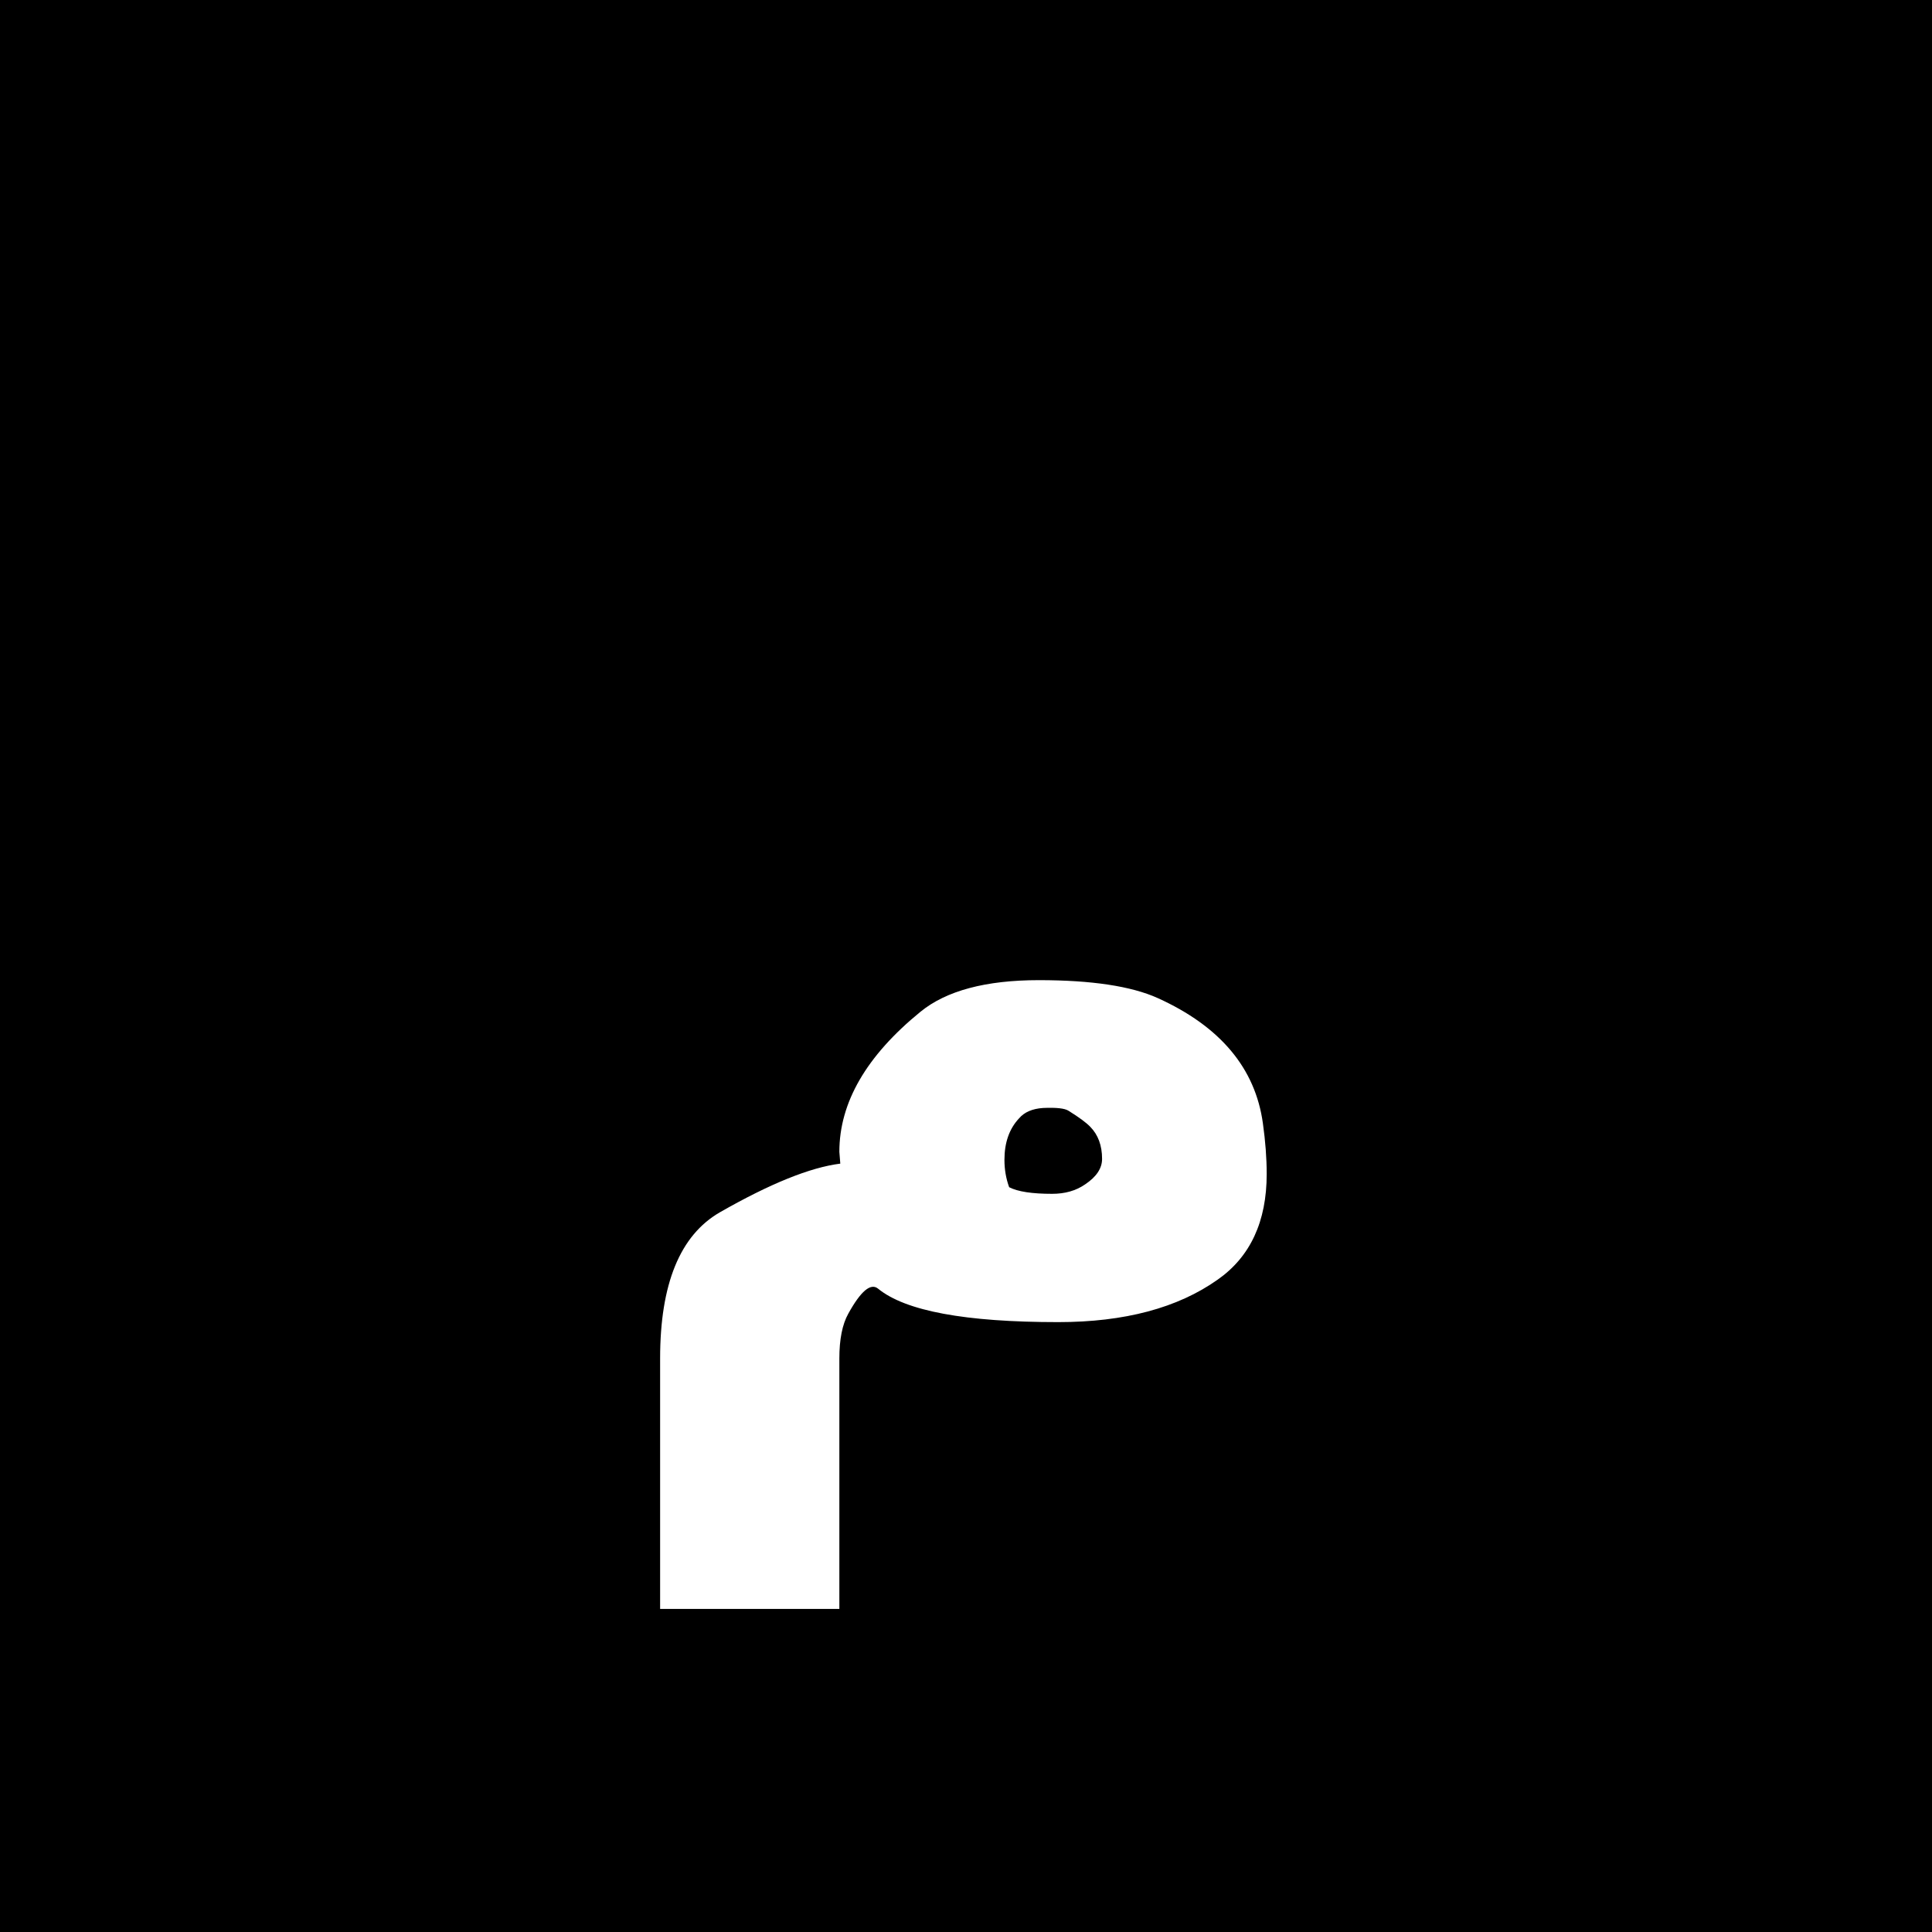
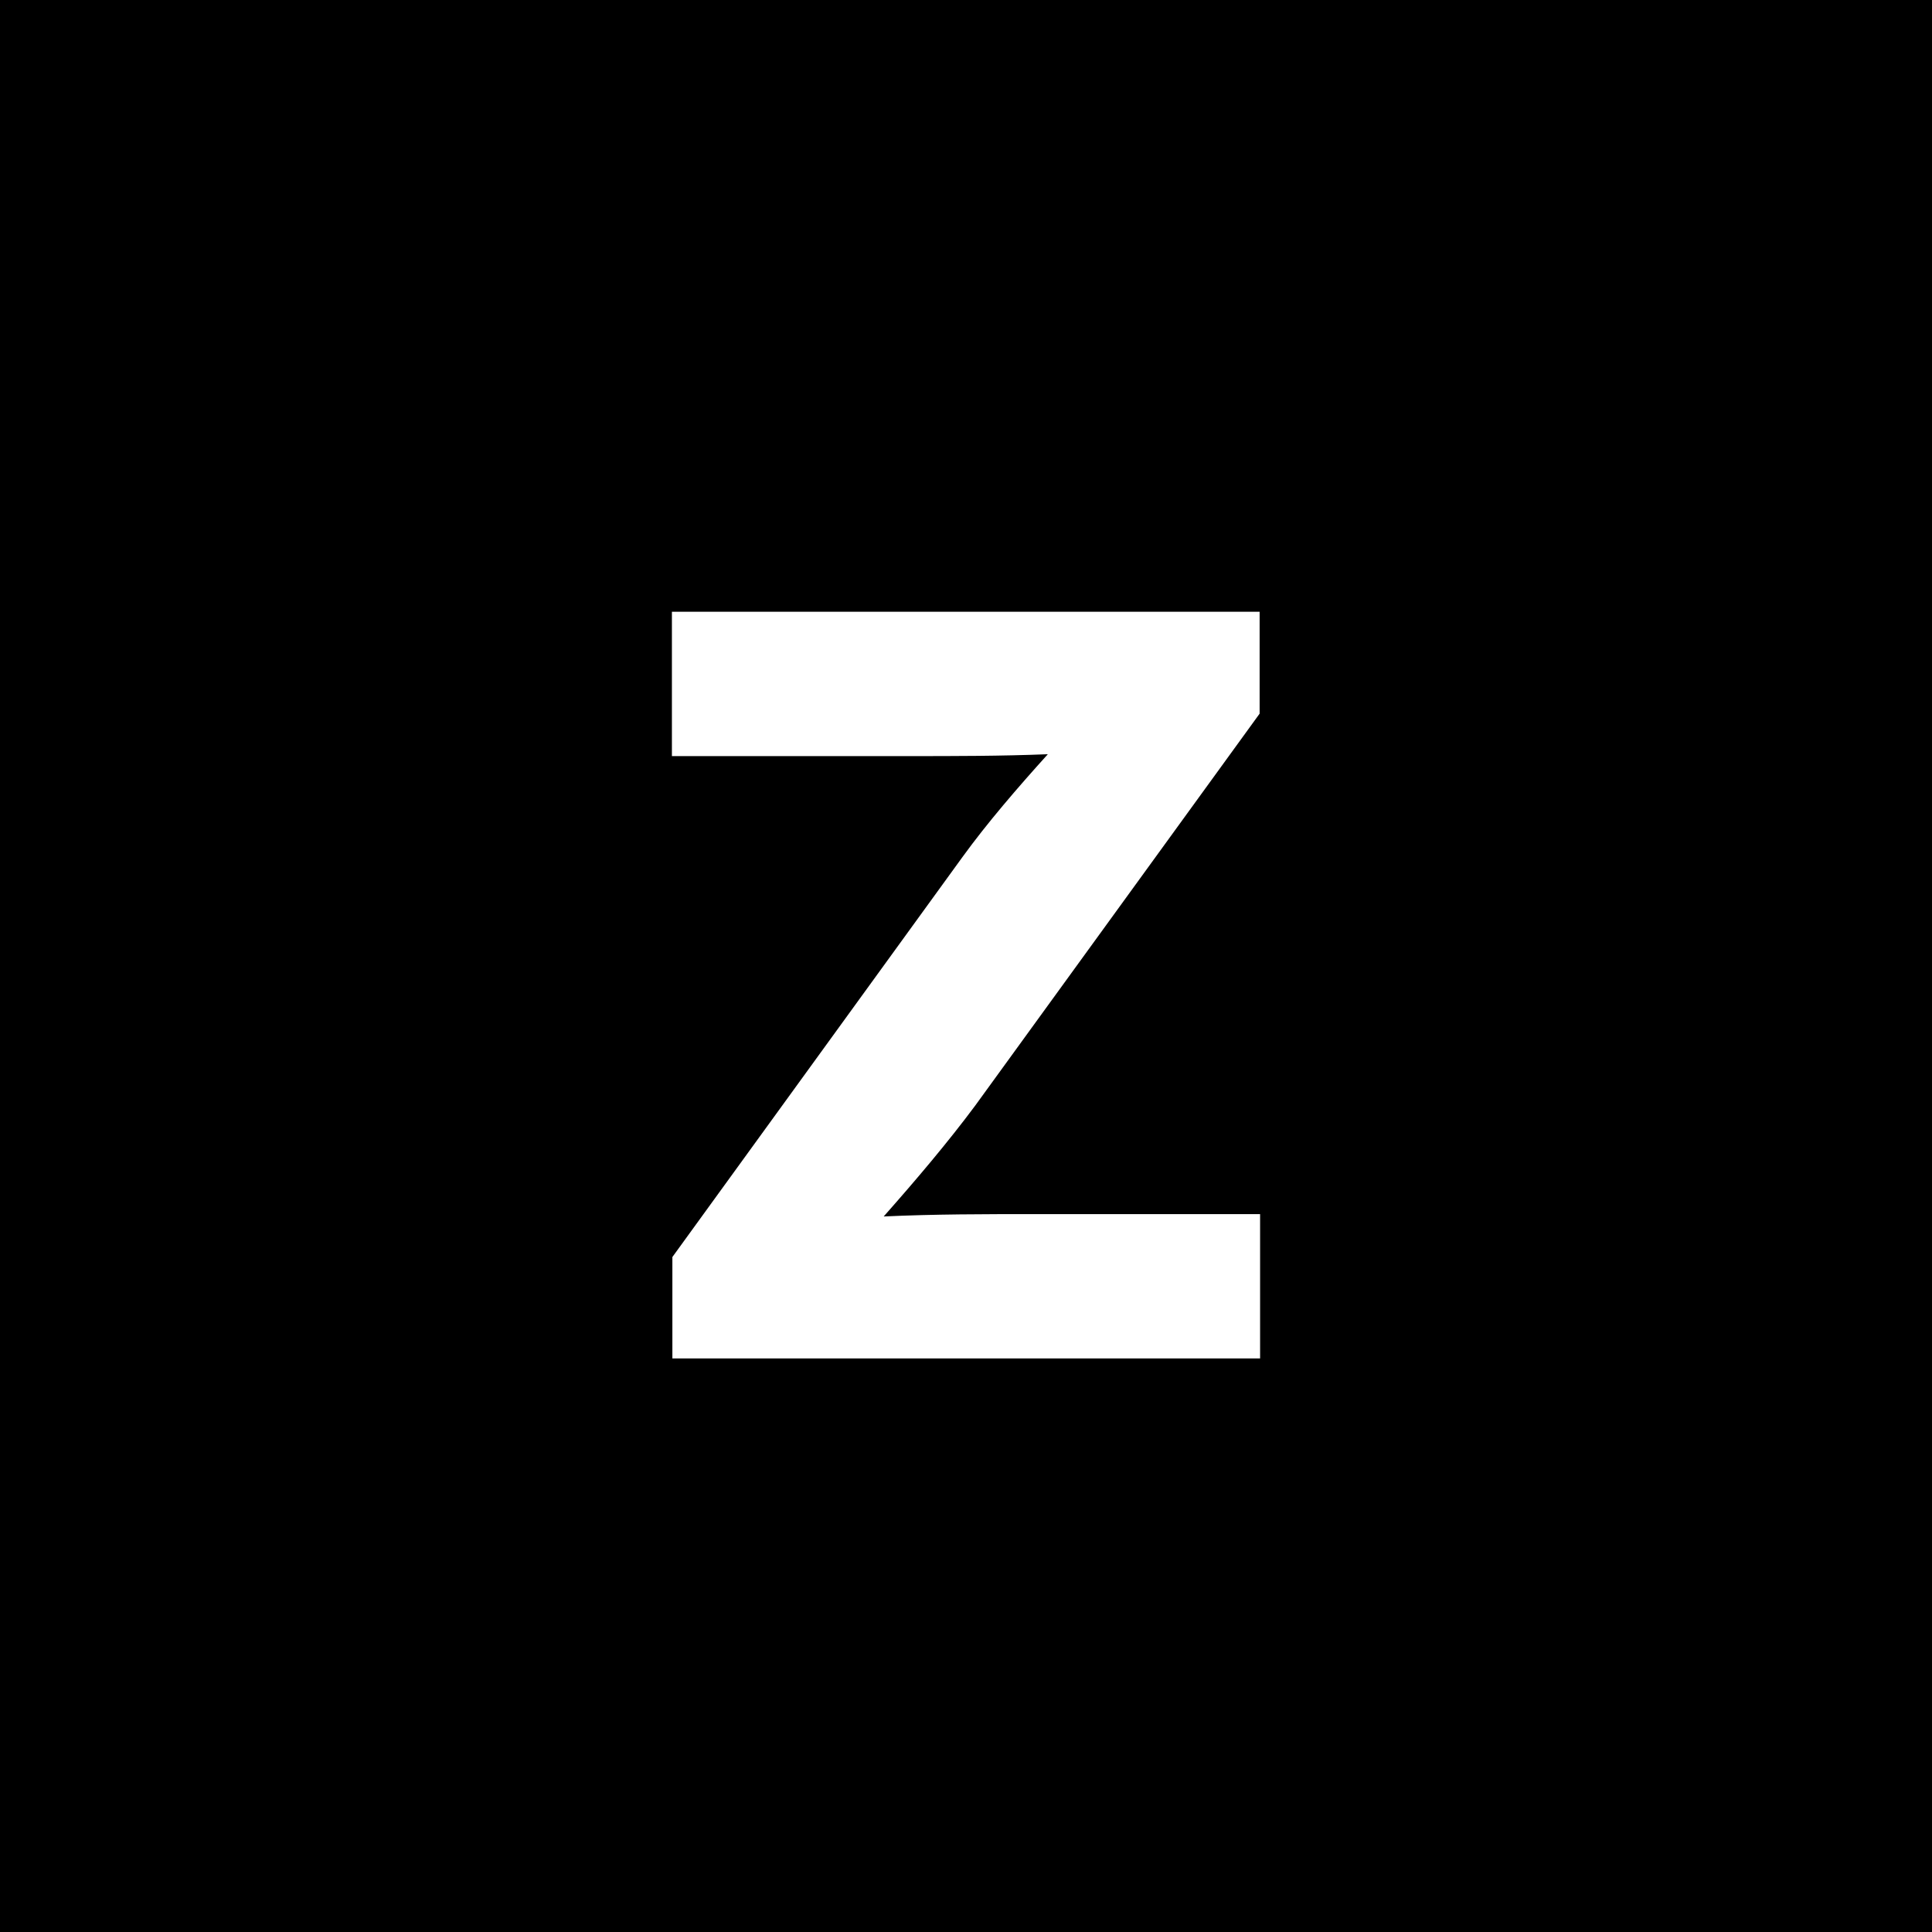
<svg xmlns="http://www.w3.org/2000/svg" viewBox="0 0 64 64">
  <rect width="64" height="64" fill="#000000" />
-   <text x="32" y="45" font-family="Tajawal, 'Segoe UI', sans-serif" font-size="34" font-weight="800" fill="#ffffff" text-anchor="middle">م</text>
+   <text x="32" y="45" font-family="Inter, 'Segoe UI', sans-serif" font-size="34" font-weight="800" fill="#ffffff" text-anchor="middle">Z</text>
</svg>
